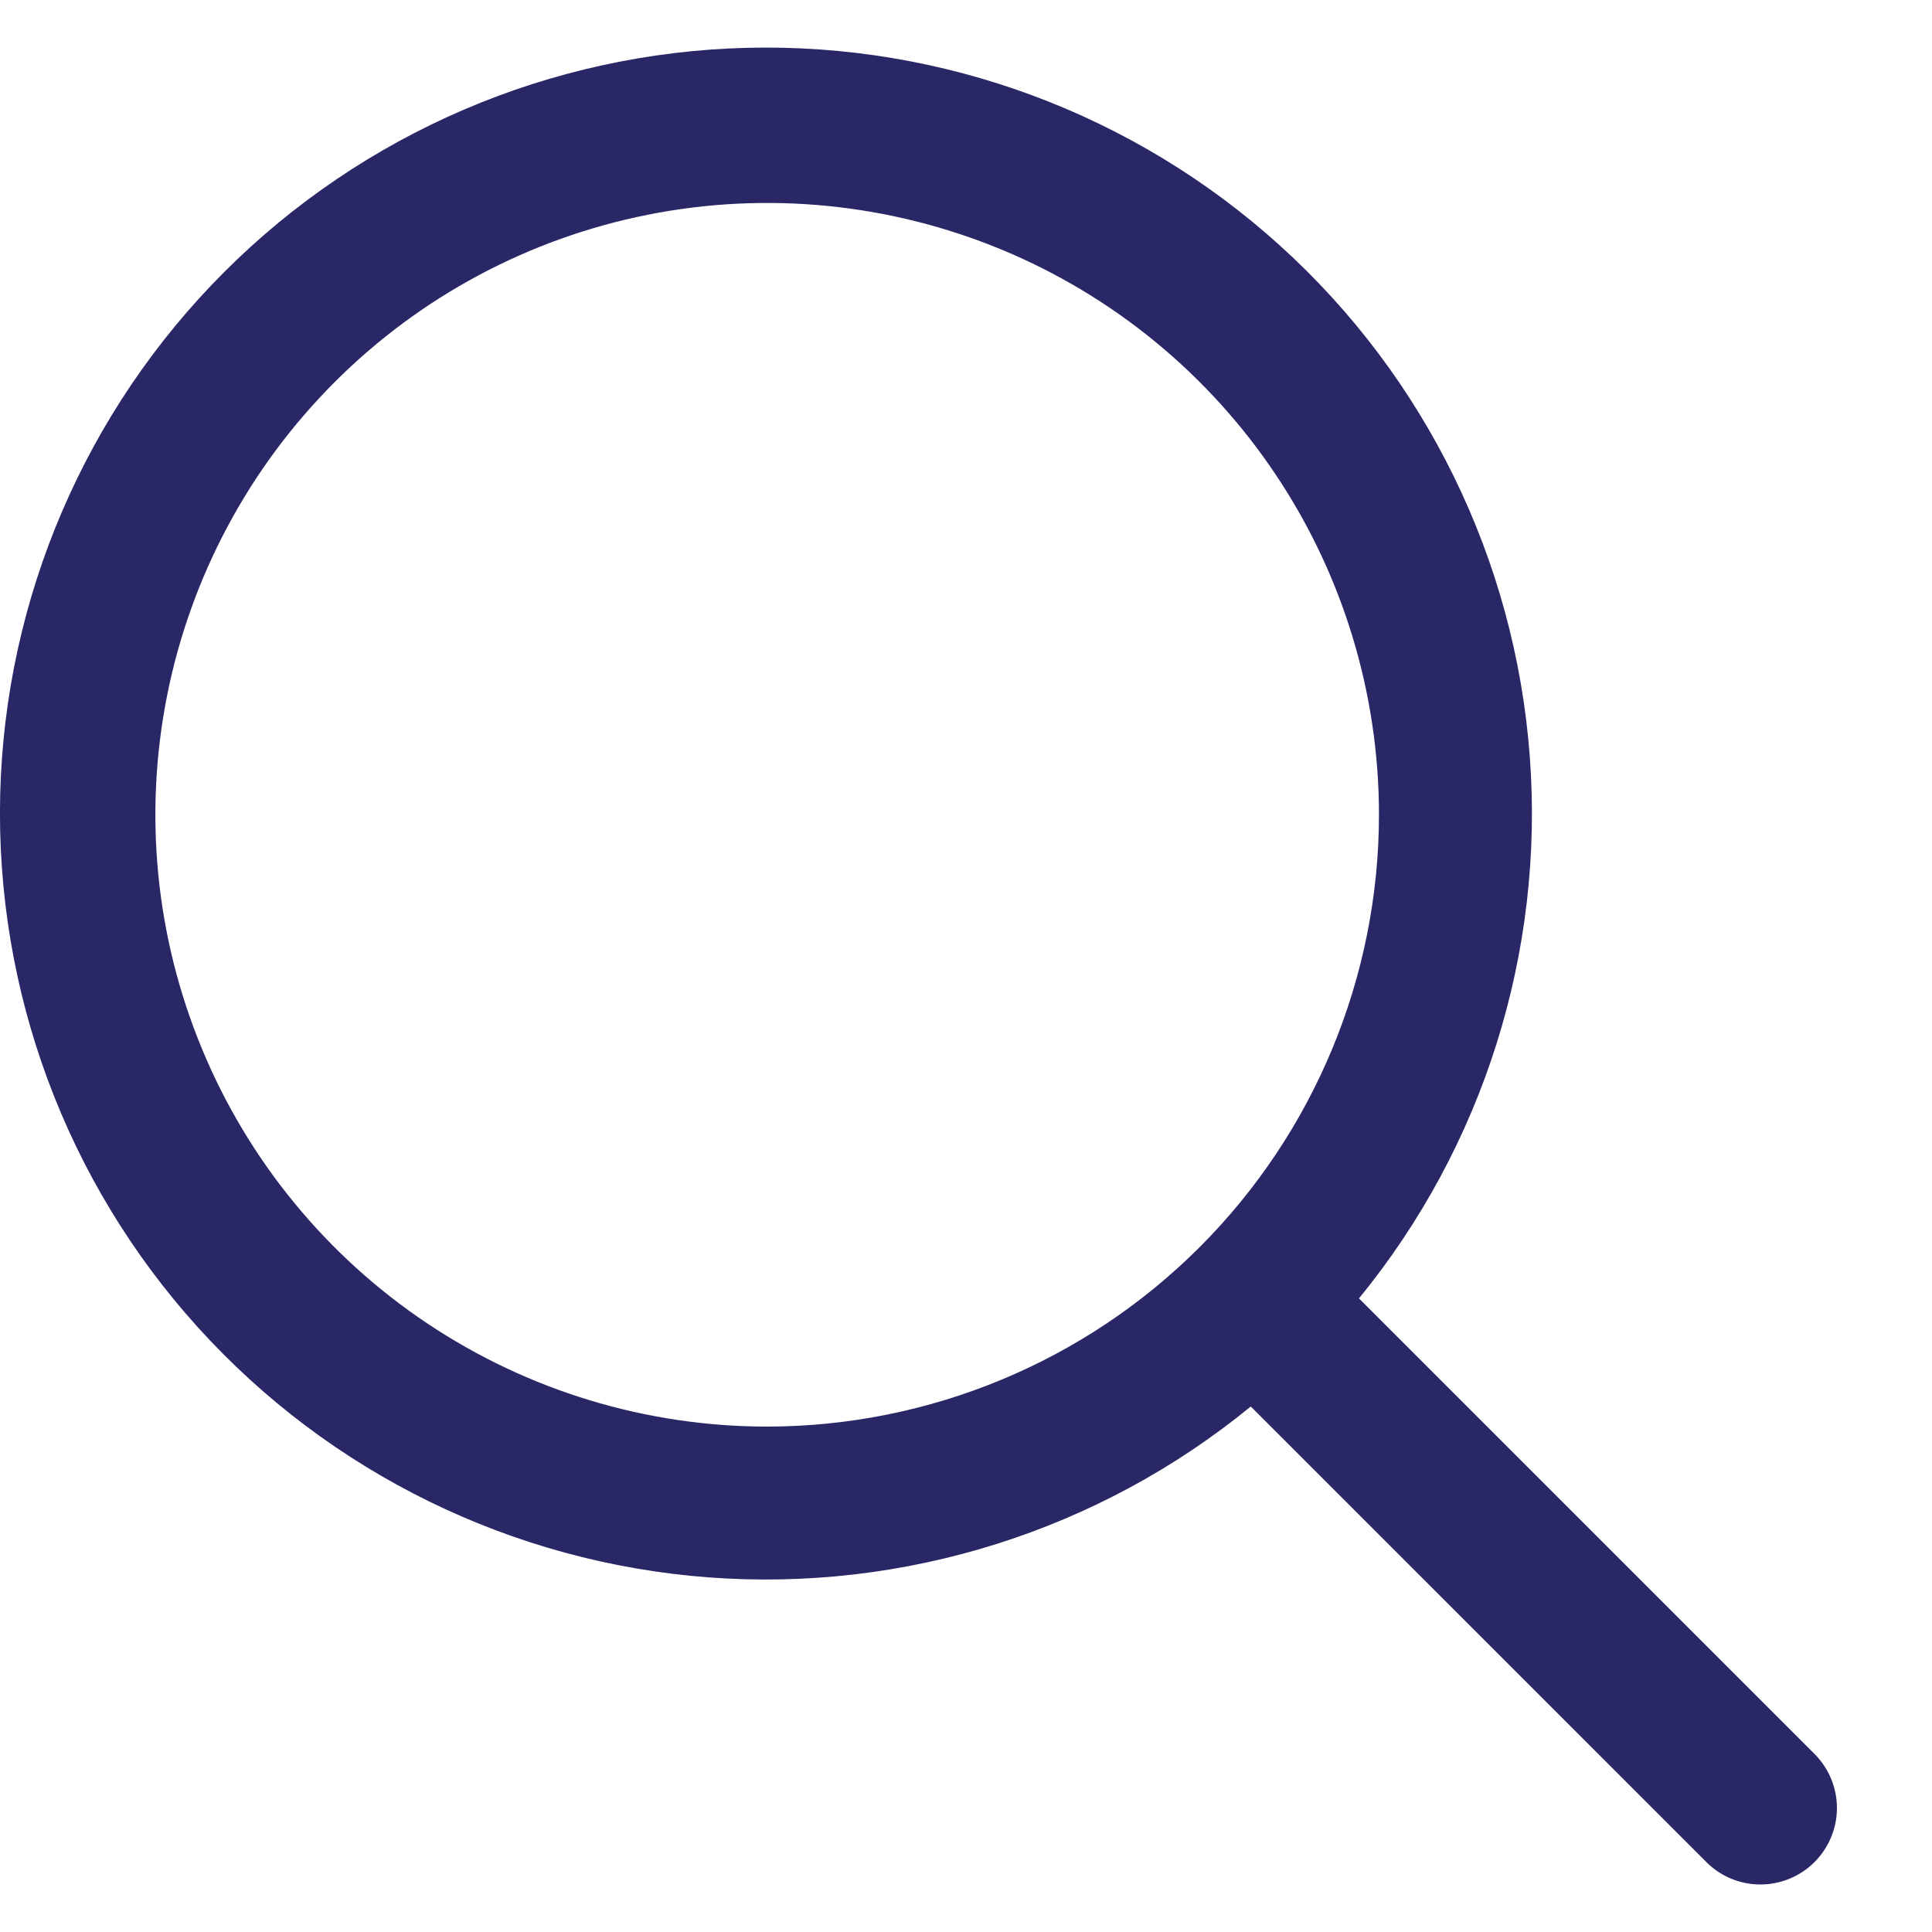
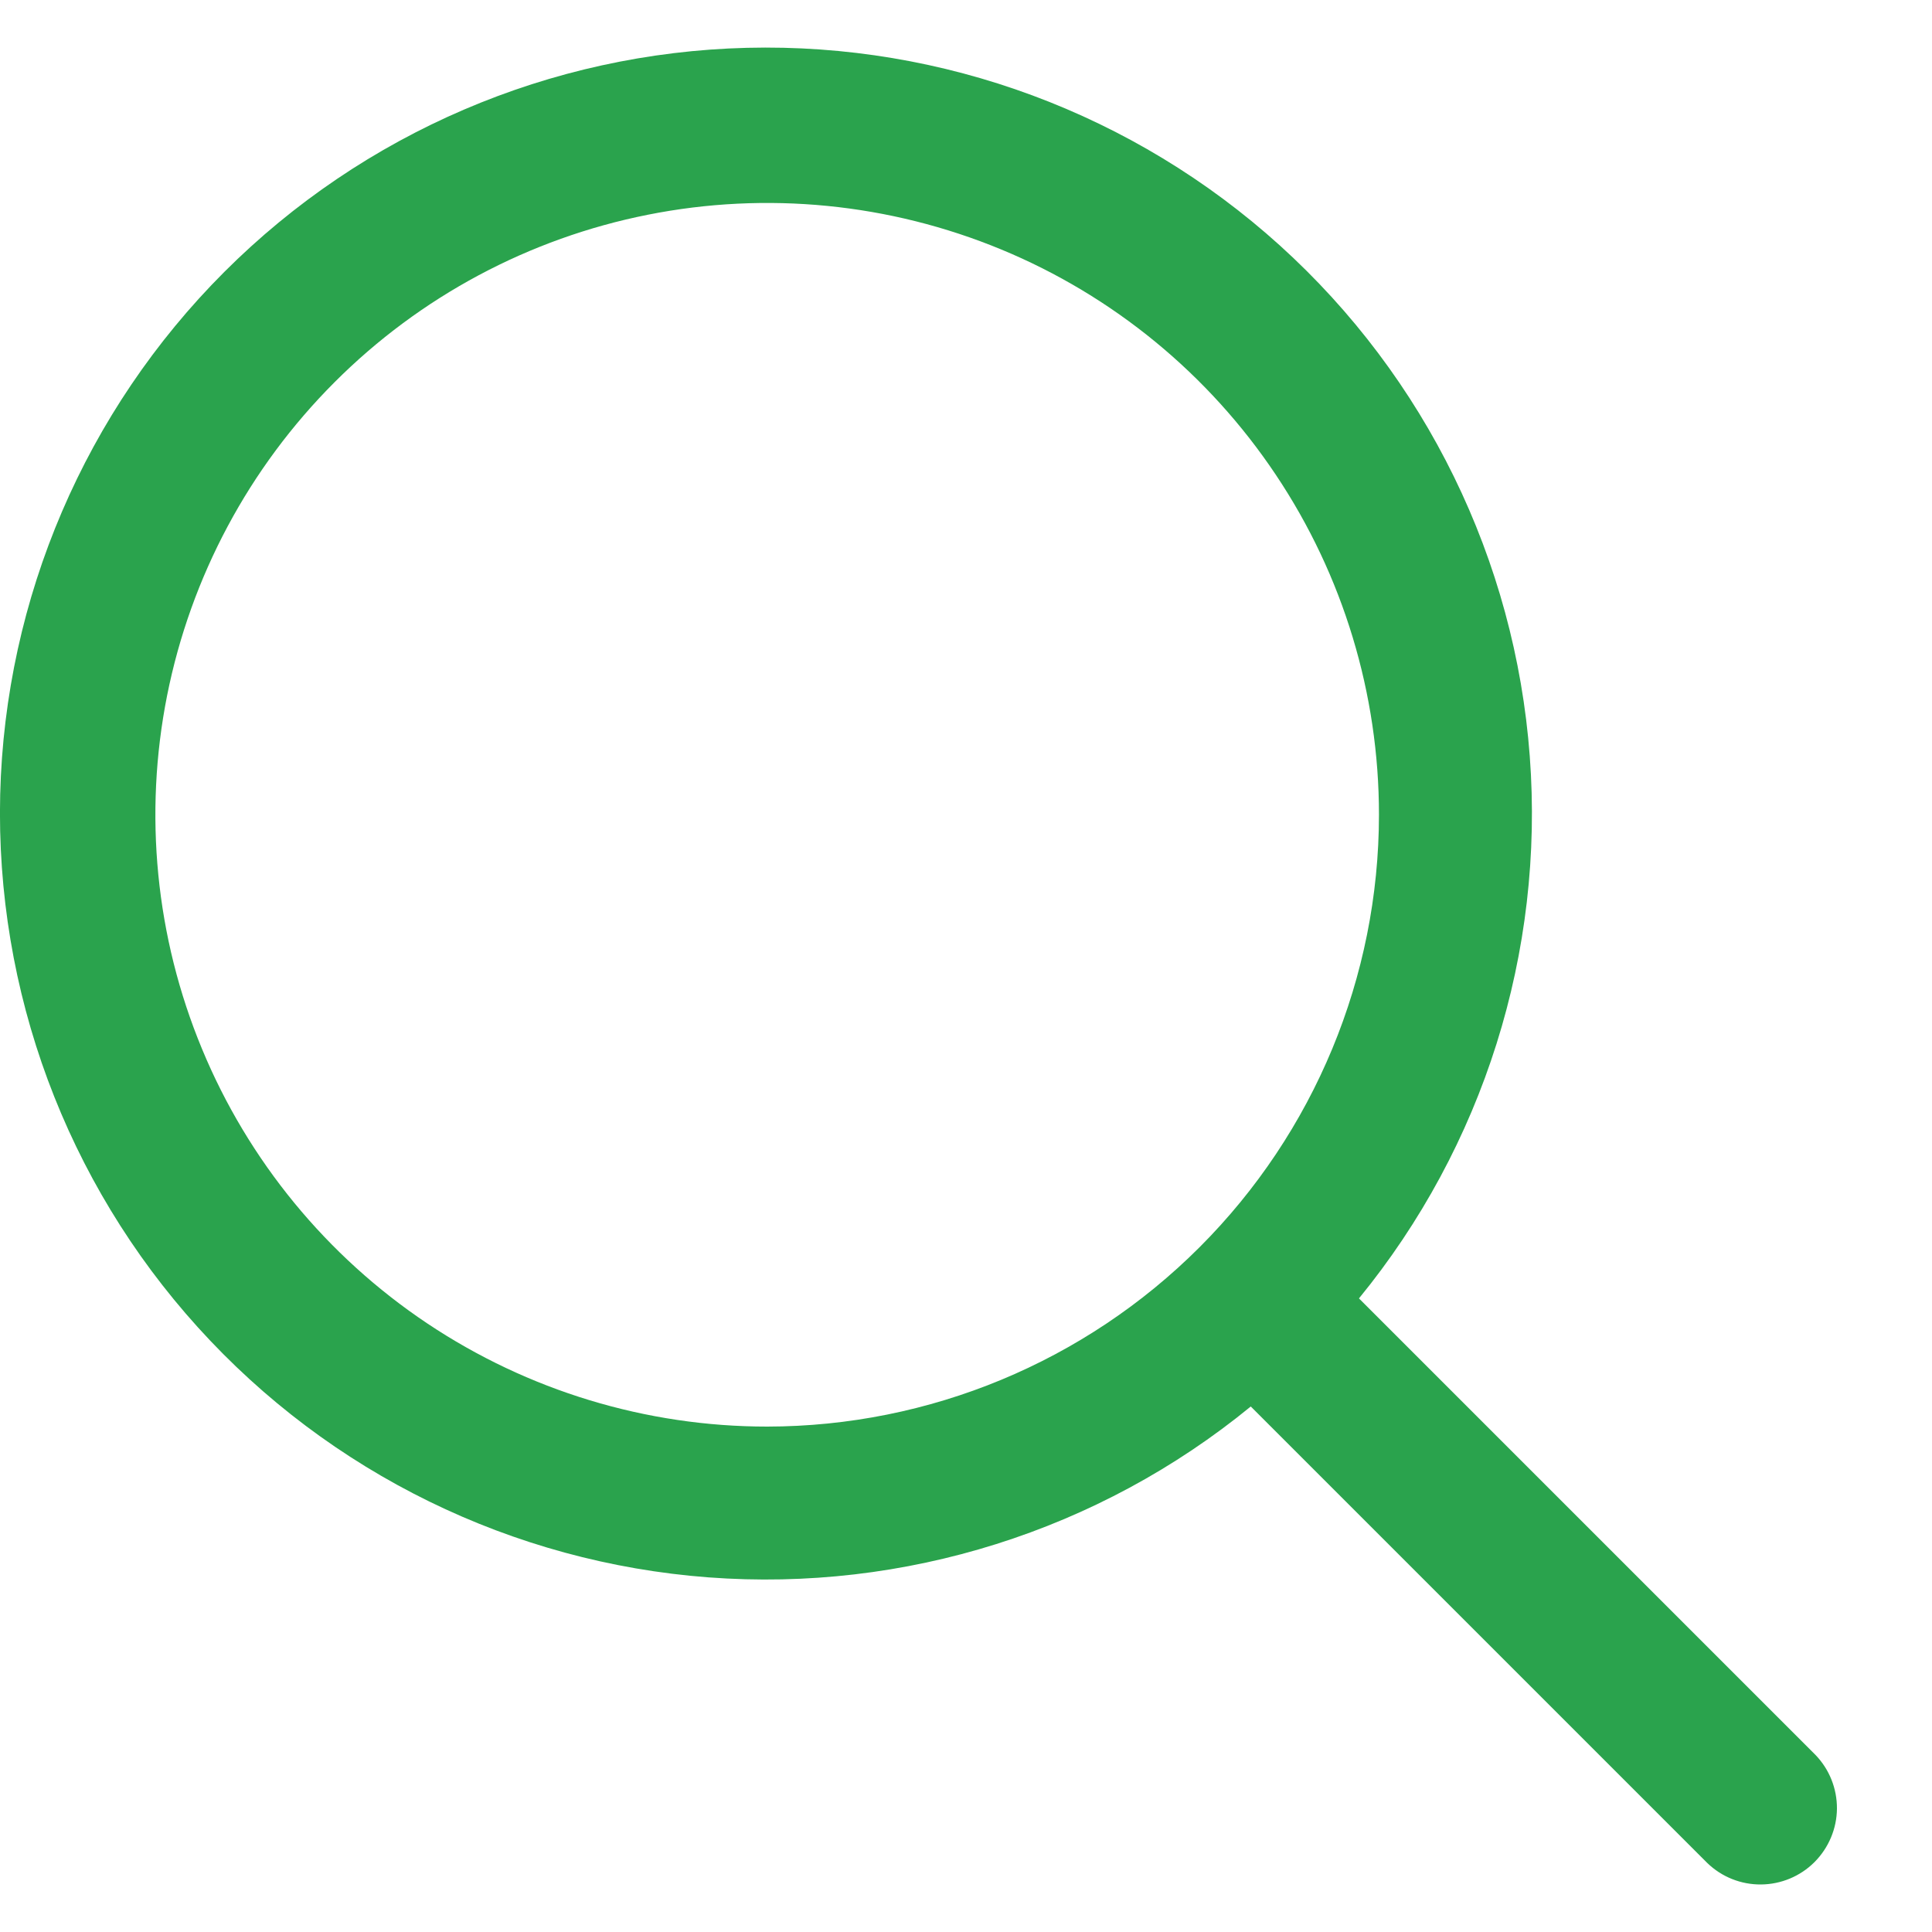
<svg xmlns="http://www.w3.org/2000/svg" width="20" height="20" viewBox="0 0 20 20" fill="none">
-   <path d="M18.793 18.166L14.068 13.441C15.356 11.866 15.989 9.856 15.836 7.827C15.684 5.799 14.758 3.906 13.249 2.541C11.74 1.177 9.765 0.444 7.731 0.495C5.697 0.546 3.761 1.376 2.322 2.815C0.884 4.253 0.053 6.19 0.002 8.223C-0.048 10.257 0.684 12.233 2.049 13.741C3.414 15.25 5.307 16.176 7.335 16.329C9.364 16.481 11.374 15.848 12.948 14.56L17.674 19.286C17.823 19.43 18.023 19.51 18.231 19.508C18.438 19.506 18.637 19.423 18.784 19.276C18.93 19.129 19.014 18.931 19.016 18.723C19.017 18.515 18.938 18.316 18.793 18.166ZM7.942 14.768C6.689 14.768 5.465 14.396 4.423 13.7C3.382 13.004 2.57 12.015 2.091 10.858C1.611 9.701 1.486 8.427 1.73 7.199C1.975 5.97 2.578 4.842 3.464 3.956C4.349 3.07 5.478 2.467 6.706 2.223C7.935 1.978 9.208 2.104 10.366 2.583C11.523 3.062 12.512 3.874 13.208 4.916C13.904 5.957 14.275 7.182 14.275 8.434C14.274 10.113 13.606 11.723 12.418 12.911C11.231 14.098 9.621 14.766 7.942 14.768Z" fill="#2A2767" />
+   <path d="M18.793 18.166L14.068 13.441C15.356 11.866 15.989 9.856 15.836 7.827C15.684 5.799 14.758 3.906 13.249 2.541C11.74 1.177 9.765 0.444 7.731 0.495C5.697 0.546 3.761 1.376 2.322 2.815C0.884 4.253 0.053 6.19 0.002 8.223C-0.048 10.257 0.684 12.233 2.049 13.741C3.414 15.25 5.307 16.176 7.335 16.329C9.364 16.481 11.374 15.848 12.948 14.56L17.674 19.286C17.823 19.43 18.023 19.51 18.231 19.508C18.438 19.506 18.637 19.423 18.784 19.276C18.93 19.129 19.014 18.931 19.016 18.723C19.017 18.515 18.938 18.316 18.793 18.166ZM7.942 14.768C6.689 14.768 5.465 14.396 4.423 13.7C3.382 13.004 2.57 12.015 2.091 10.858C1.611 9.701 1.486 8.427 1.73 7.199C1.975 5.97 2.578 4.842 3.464 3.956C4.349 3.07 5.478 2.467 6.706 2.223C7.935 1.978 9.208 2.104 10.366 2.583C11.523 3.062 12.512 3.874 13.208 4.916C13.904 5.957 14.275 7.182 14.275 8.434C14.274 10.113 13.606 11.723 12.418 12.911C11.231 14.098 9.621 14.766 7.942 14.768Z" fill="#2aa34d" />
</svg>
